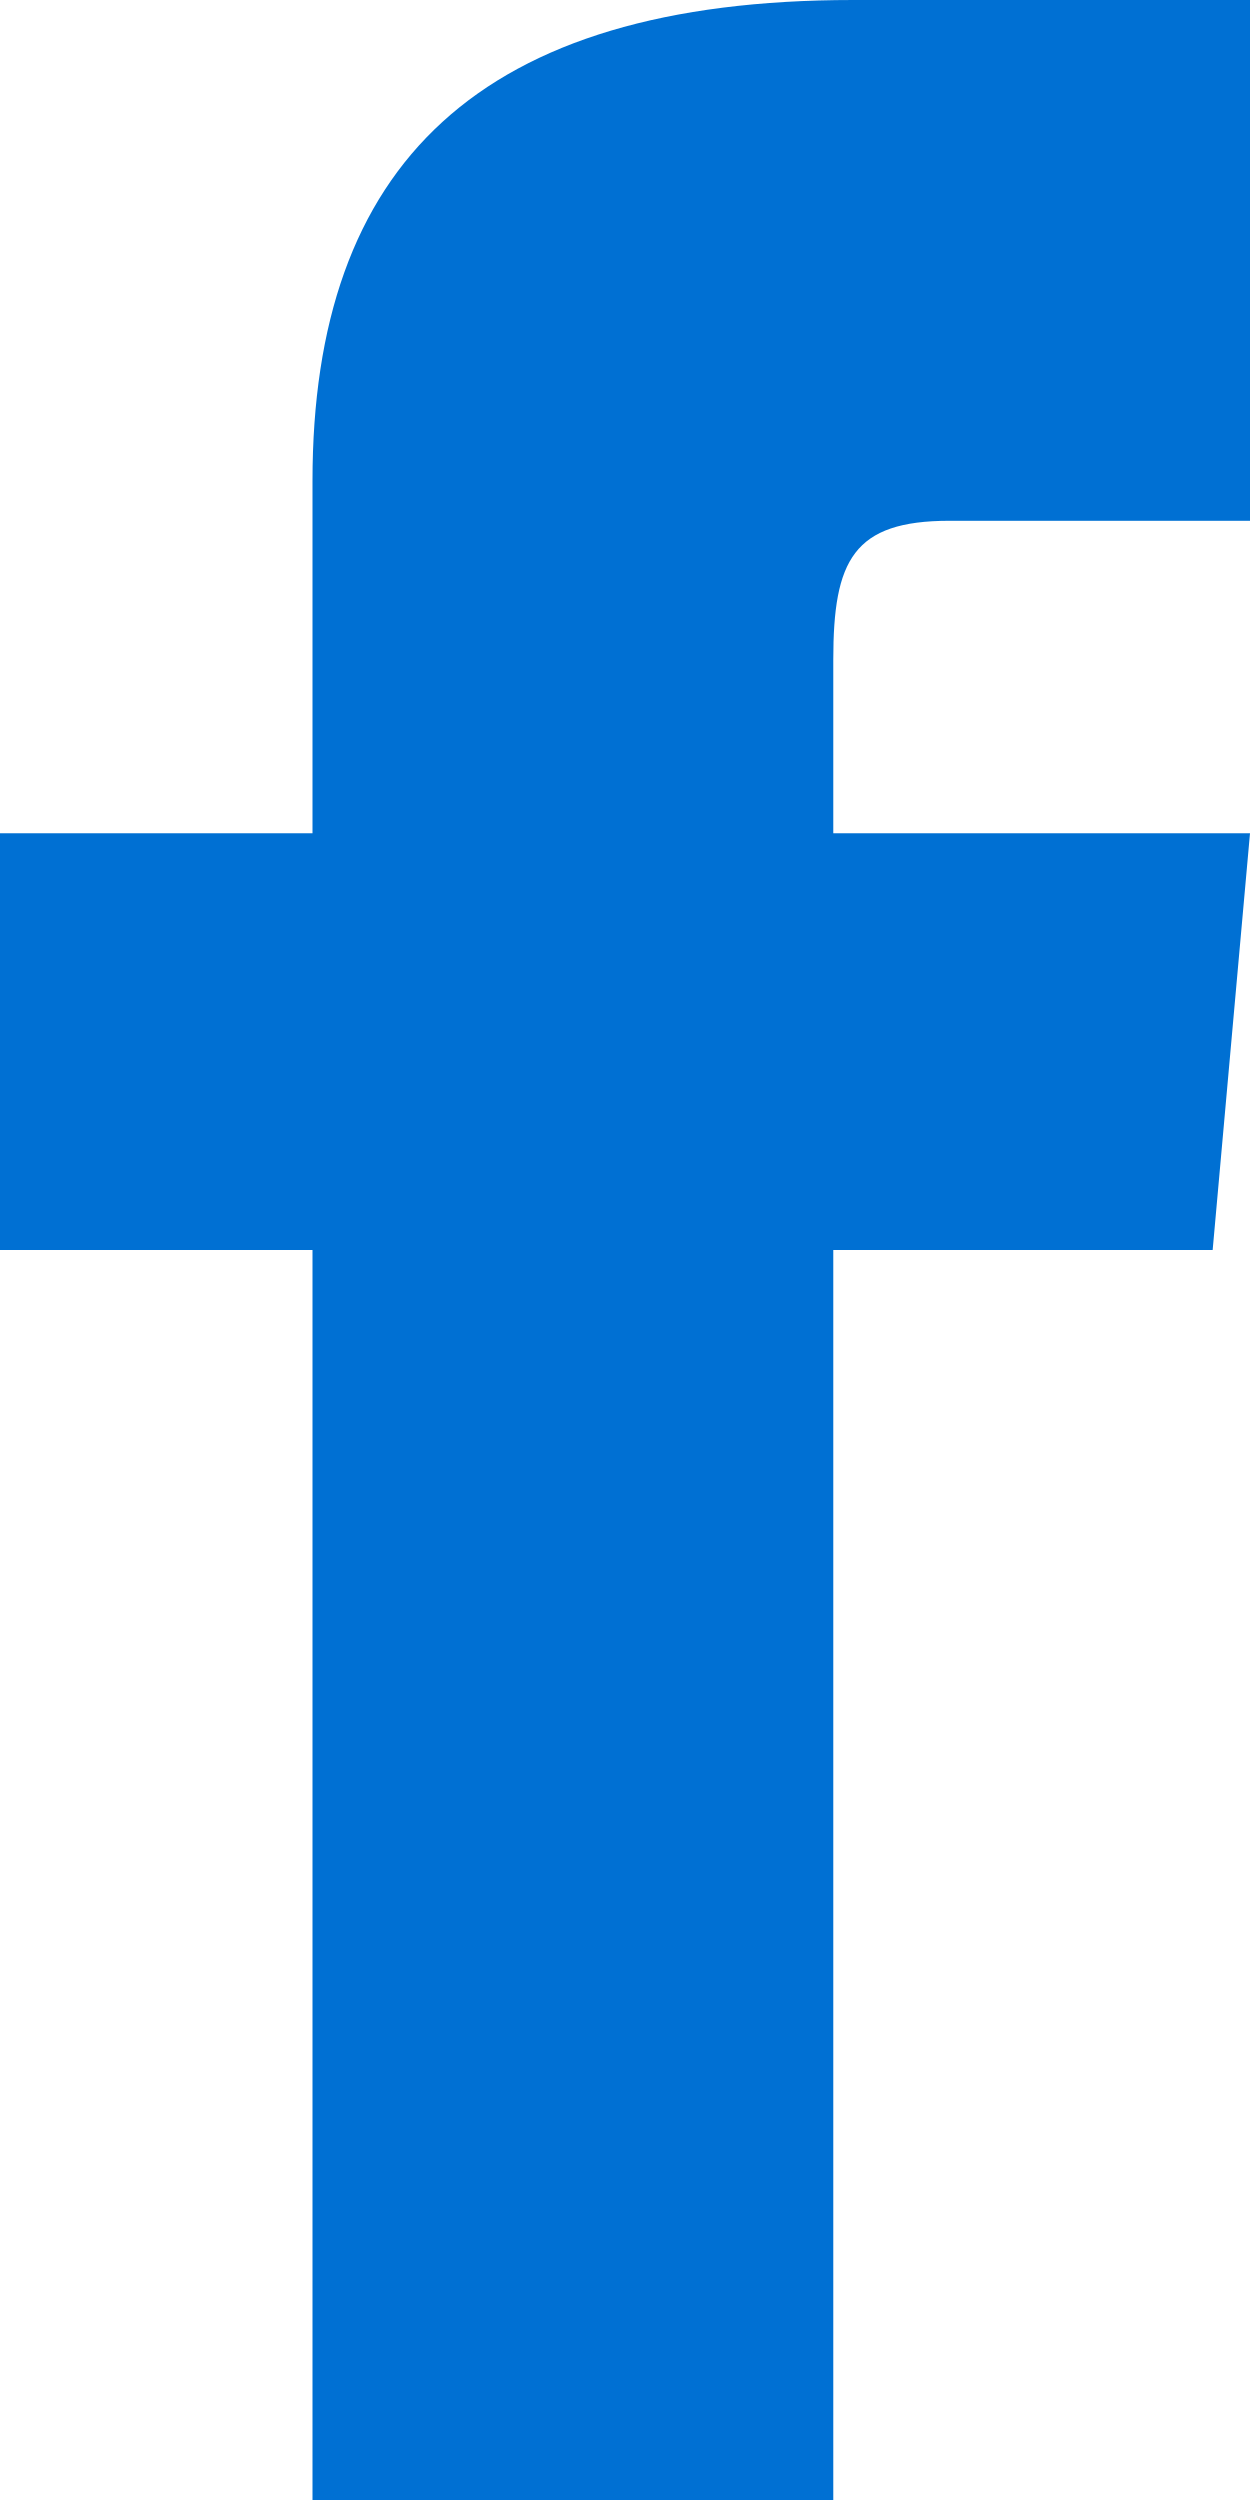
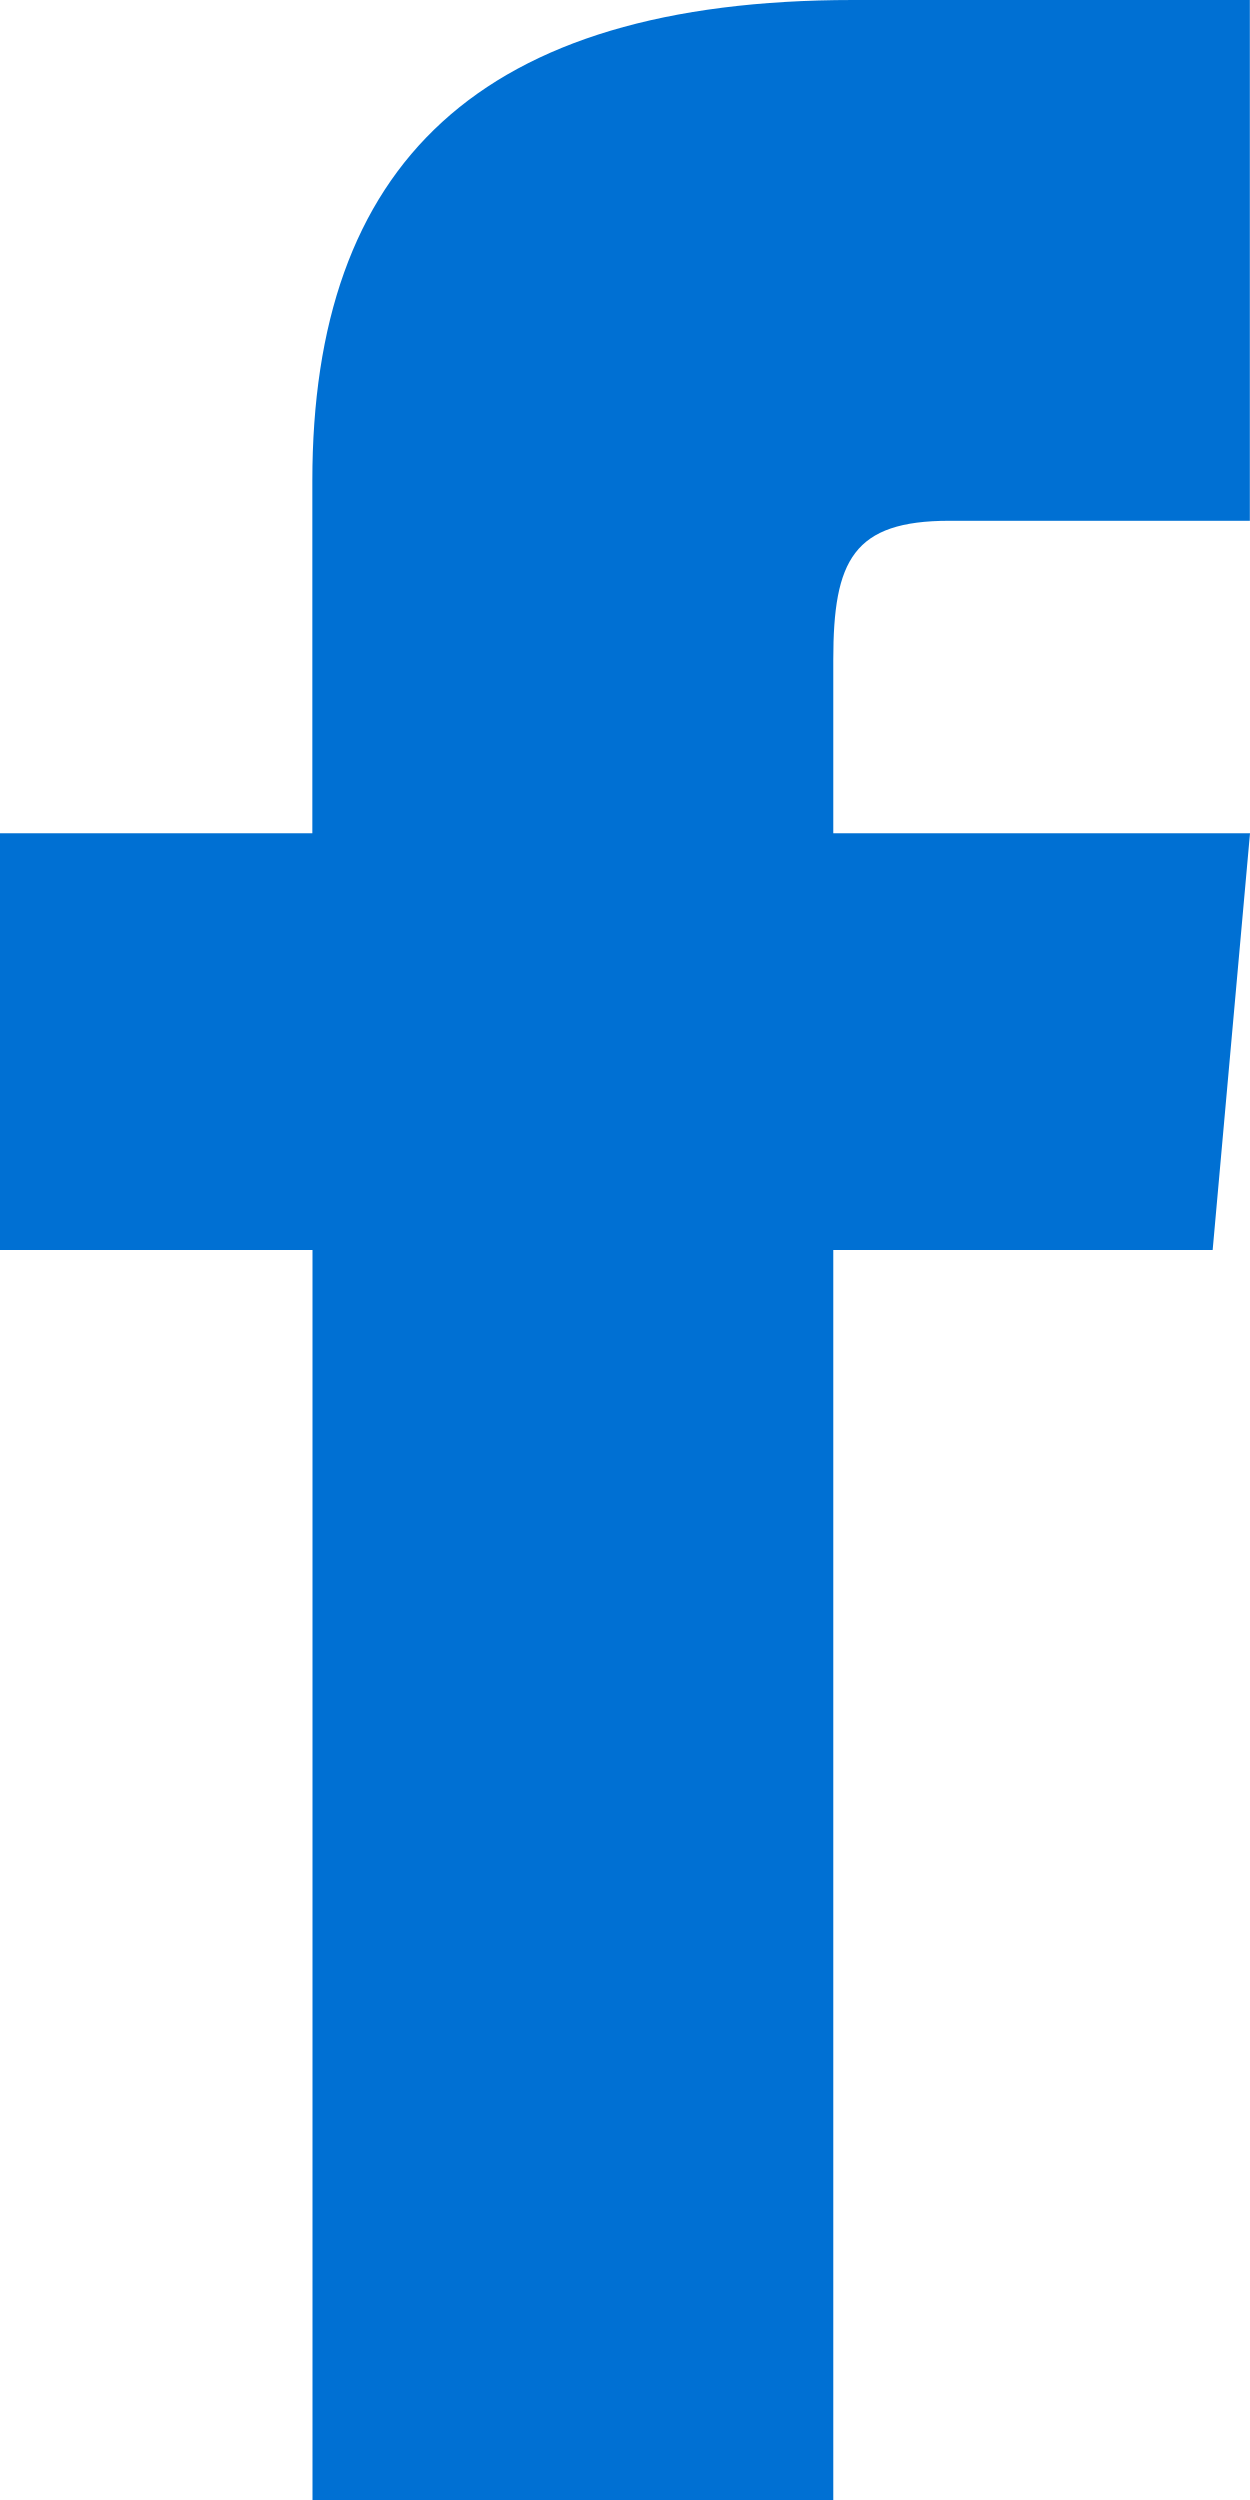
- <svg xmlns="http://www.w3.org/2000/svg" width="8px" height="16px" viewBox="0 0 8 16" version="1.1">
-   <defs />
-   <g id="Desktop-design" stroke="none" stroke-width="1" fill="none" fill-rule="evenodd">
-     <g id="Log-in" transform="translate(-892, -666)" fill="#0070D3">
-       <g id="iconmonstr-facebook-1" transform="translate(892, 666)">
-         <path d="M2,5.333 L0,5.333 L0,8 L2,8 L2,16 L5.333,16 L5.333,8 L7.761,8 L8,5.333 L5.333,5.333 L5.333,4.222 C5.333,3.585 5.461,3.333 6.077,3.333 L8,3.333 L8,0 L5.461,0 C3.064,0 2,1.055 2,3.077 L2,5.333 L2,5.333 Z" id="Shape" />
-       </g>
-     </g>
-   </g>
+ <svg xmlns="http://www.w3.org/2000/svg" width="8" height="16" viewBox="0 0 8 16">
+   <path d="M2 5.333h-2v2.667h2v8h3.333v-8h2.428l.239-2.667h-2.667v-1.111c0-.637.128-.889.743-.889h1.923v-3.333h-2.539c-2.397 0-3.461 1.055-3.461 3.077v2.257z" fill="#0070D3" />
</svg>
